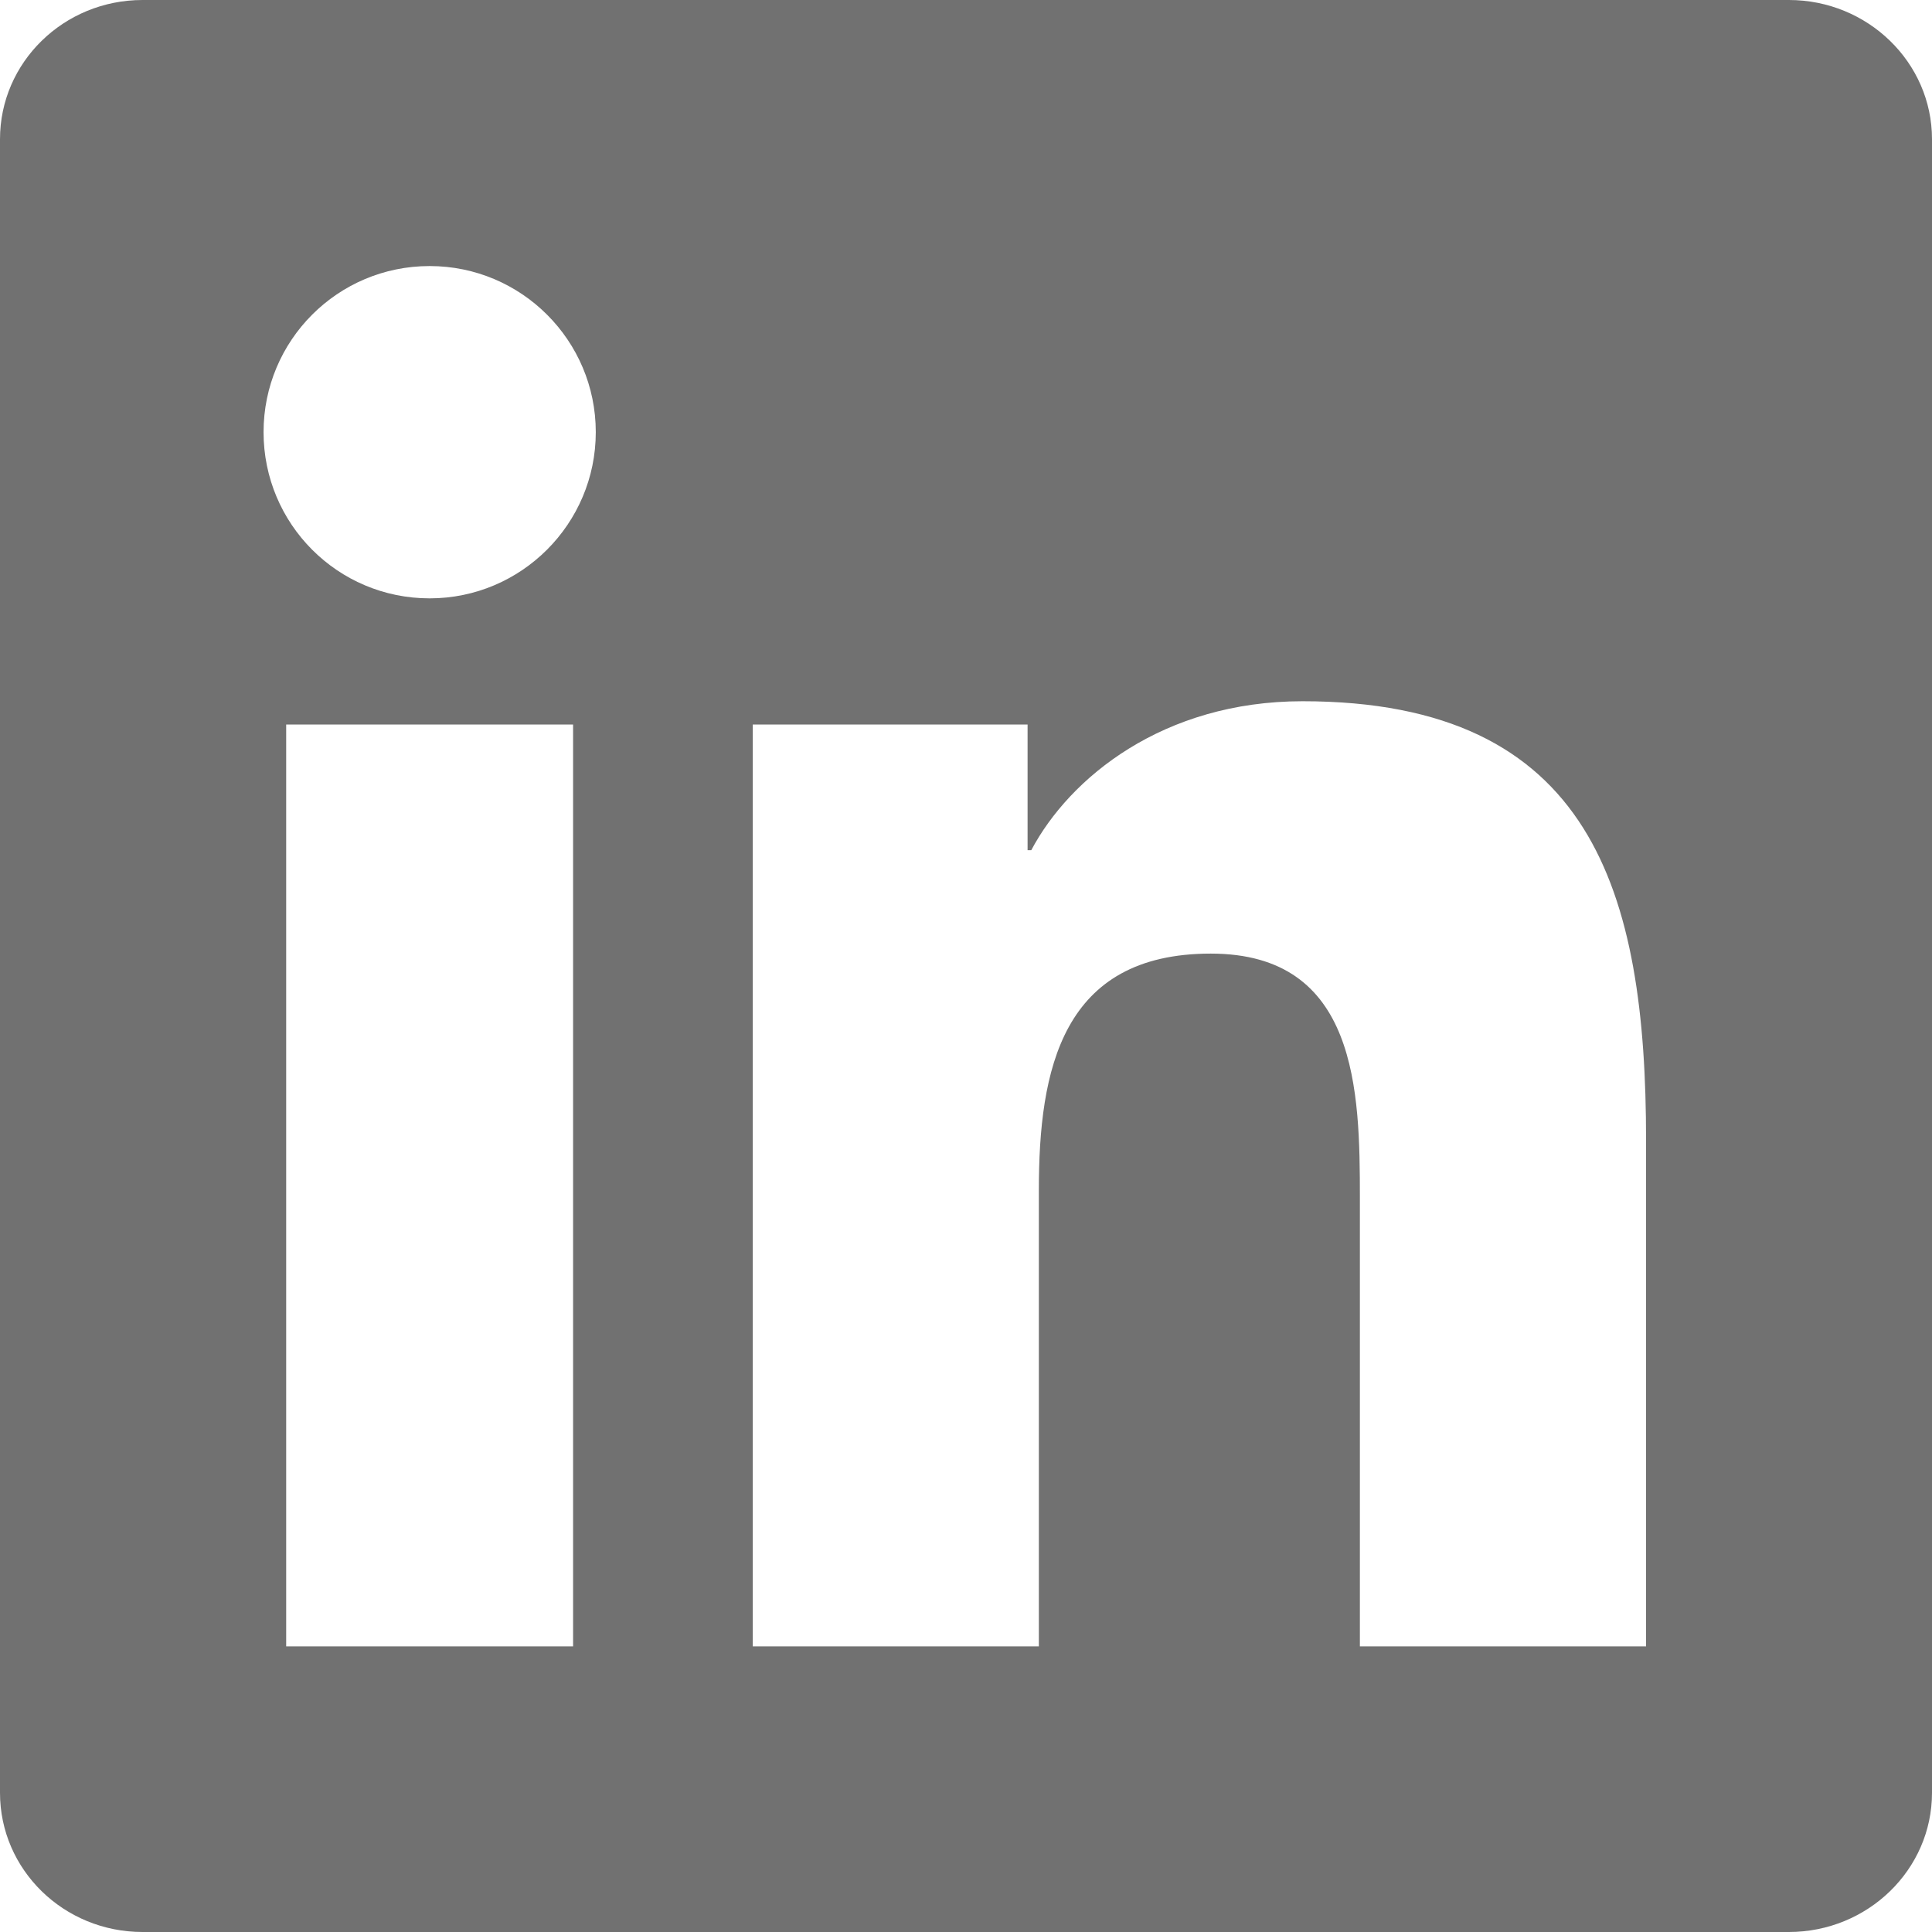
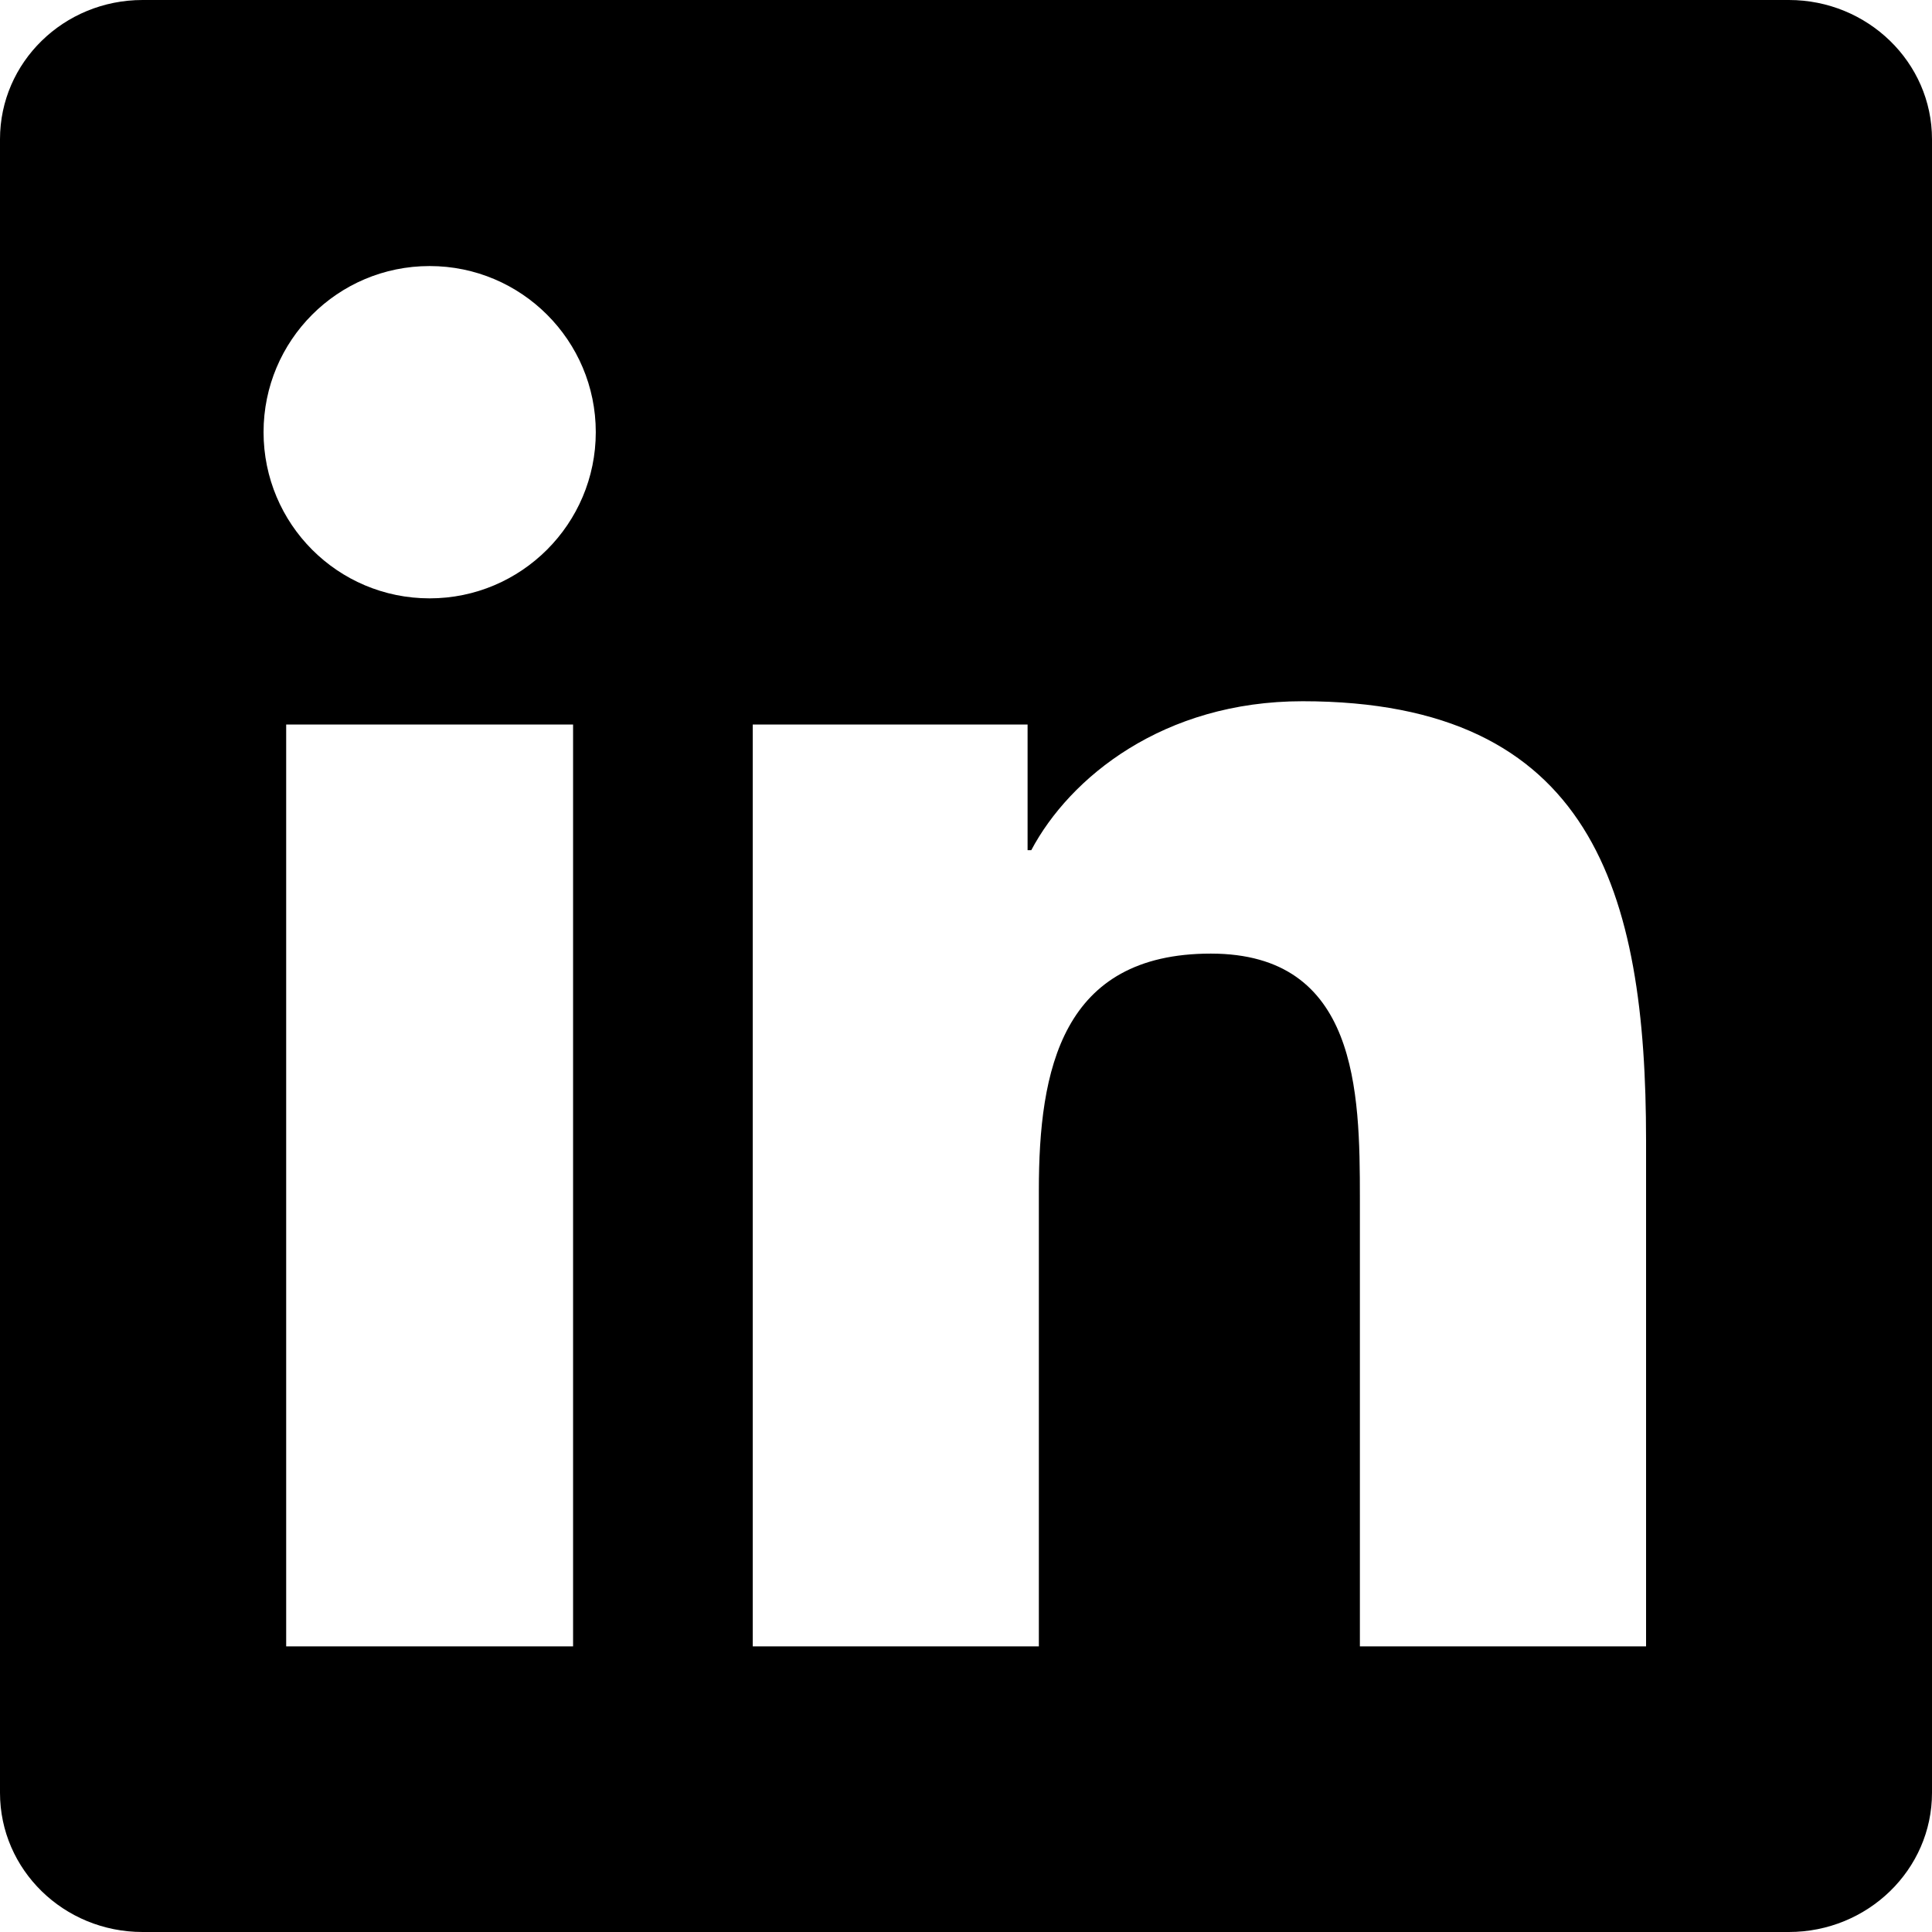
<svg xmlns="http://www.w3.org/2000/svg" role="img" viewBox="0 0 24 24">
-   <path fill="#717171" d="M20.447 20.452h-3.554v-5.569c0-1.328-.027-3.037-1.852-3.037-1.853 0-2.136 1.445-2.136 2.939v5.667H9.351V9h3.414v1.561h.046c.477-.9 1.637-1.85 3.37-1.85 3.601 0 4.267 2.37 4.267 5.455v6.286zM5.337 7.433c-1.144 0-2.063-.926-2.063-2.065 0-1.138.92-2.063 2.063-2.063 1.14 0 2.064.925 2.064 2.063 0 1.139-.925 2.065-2.064 2.065zm1.782 13.019H3.555V9h3.564v11.452zM22.225 0H1.771C.792 0 0 .774 0 1.729v20.542C0 23.227.792 24 1.771 24h20.451C23.2 24 24 23.227 24 22.271V1.729C24 .774 23.2 0 22.222 0h.003z" />
+   <path fill="#000000" d="M20.447 20.452h-3.554v-5.569c0-1.328-.027-3.037-1.852-3.037-1.853 0-2.136 1.445-2.136 2.939v5.667H9.351V9h3.414v1.561h.046c.477-.9 1.637-1.85 3.37-1.85 3.601 0 4.267 2.37 4.267 5.455v6.286zM5.337 7.433c-1.144 0-2.063-.926-2.063-2.065 0-1.138.92-2.063 2.063-2.063 1.14 0 2.064.925 2.064 2.063 0 1.139-.925 2.065-2.064 2.065zm1.782 13.019H3.555V9h3.564v11.452zM22.225 0H1.771C.792 0 0 .774 0 1.729v20.542C0 23.227.792 24 1.771 24h20.451C23.2 24 24 23.227 24 22.271V1.729C24 .774 23.2 0 22.222 0h.003z" />
</svg>
